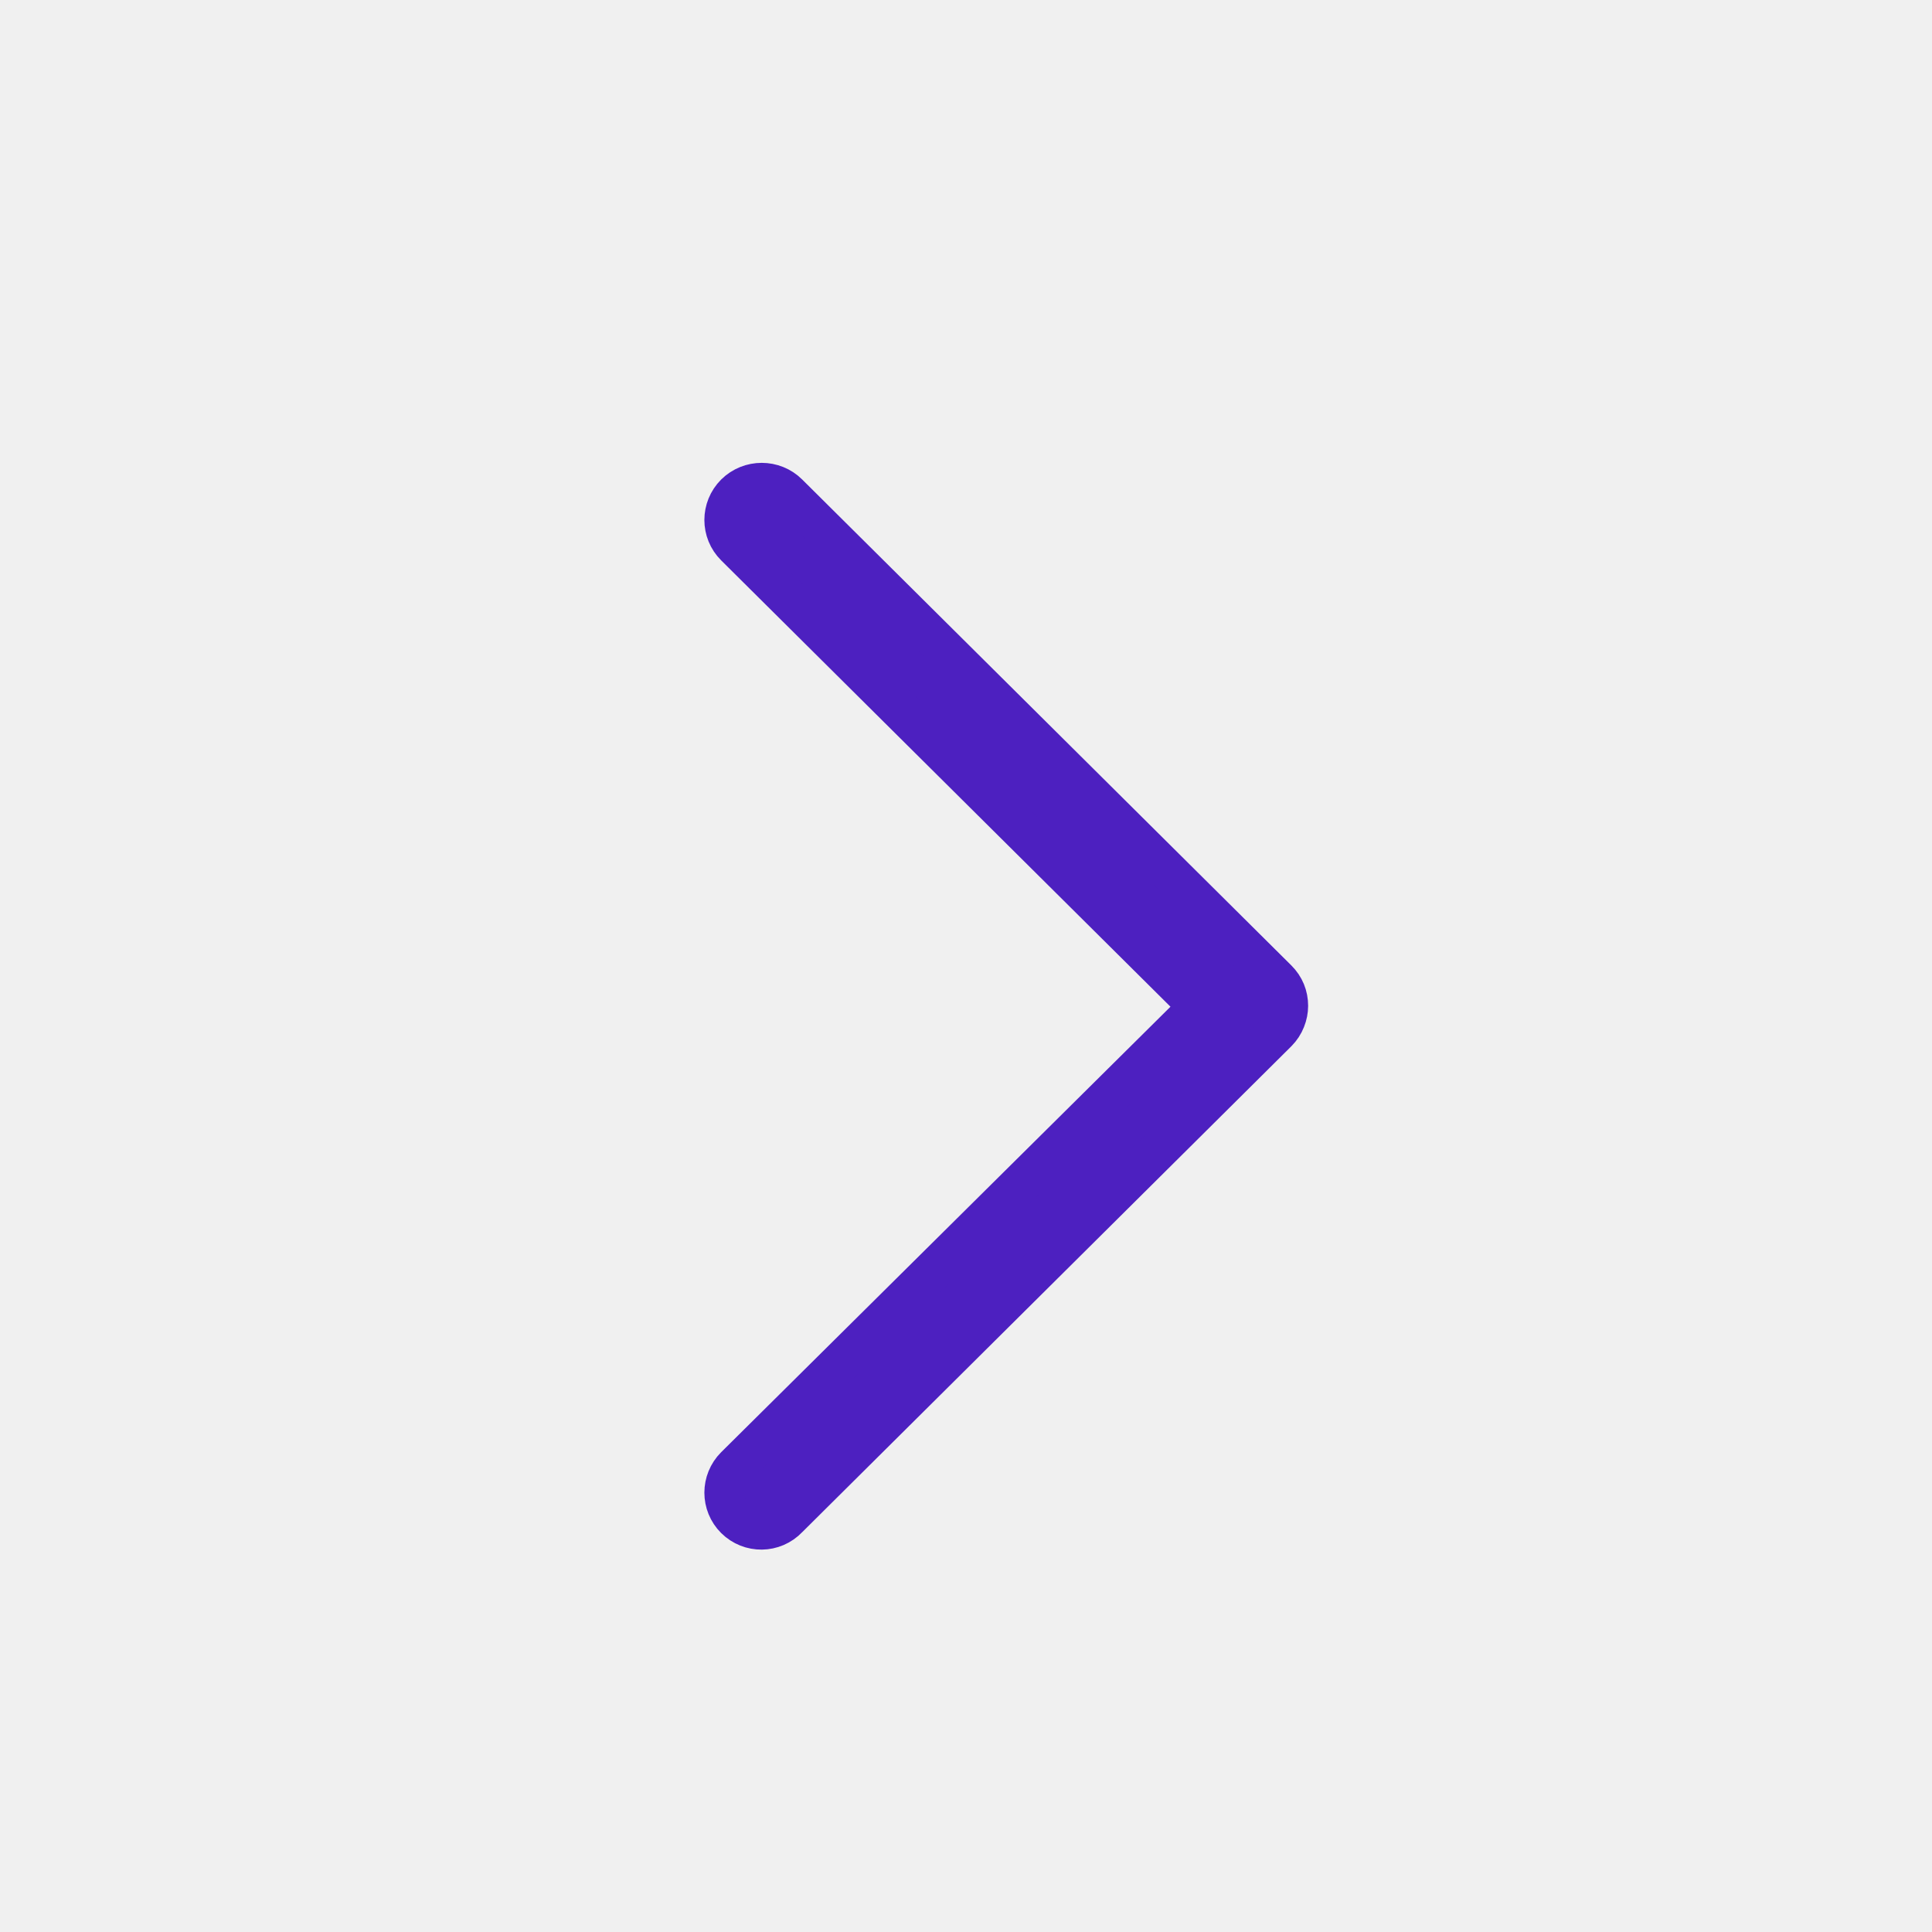
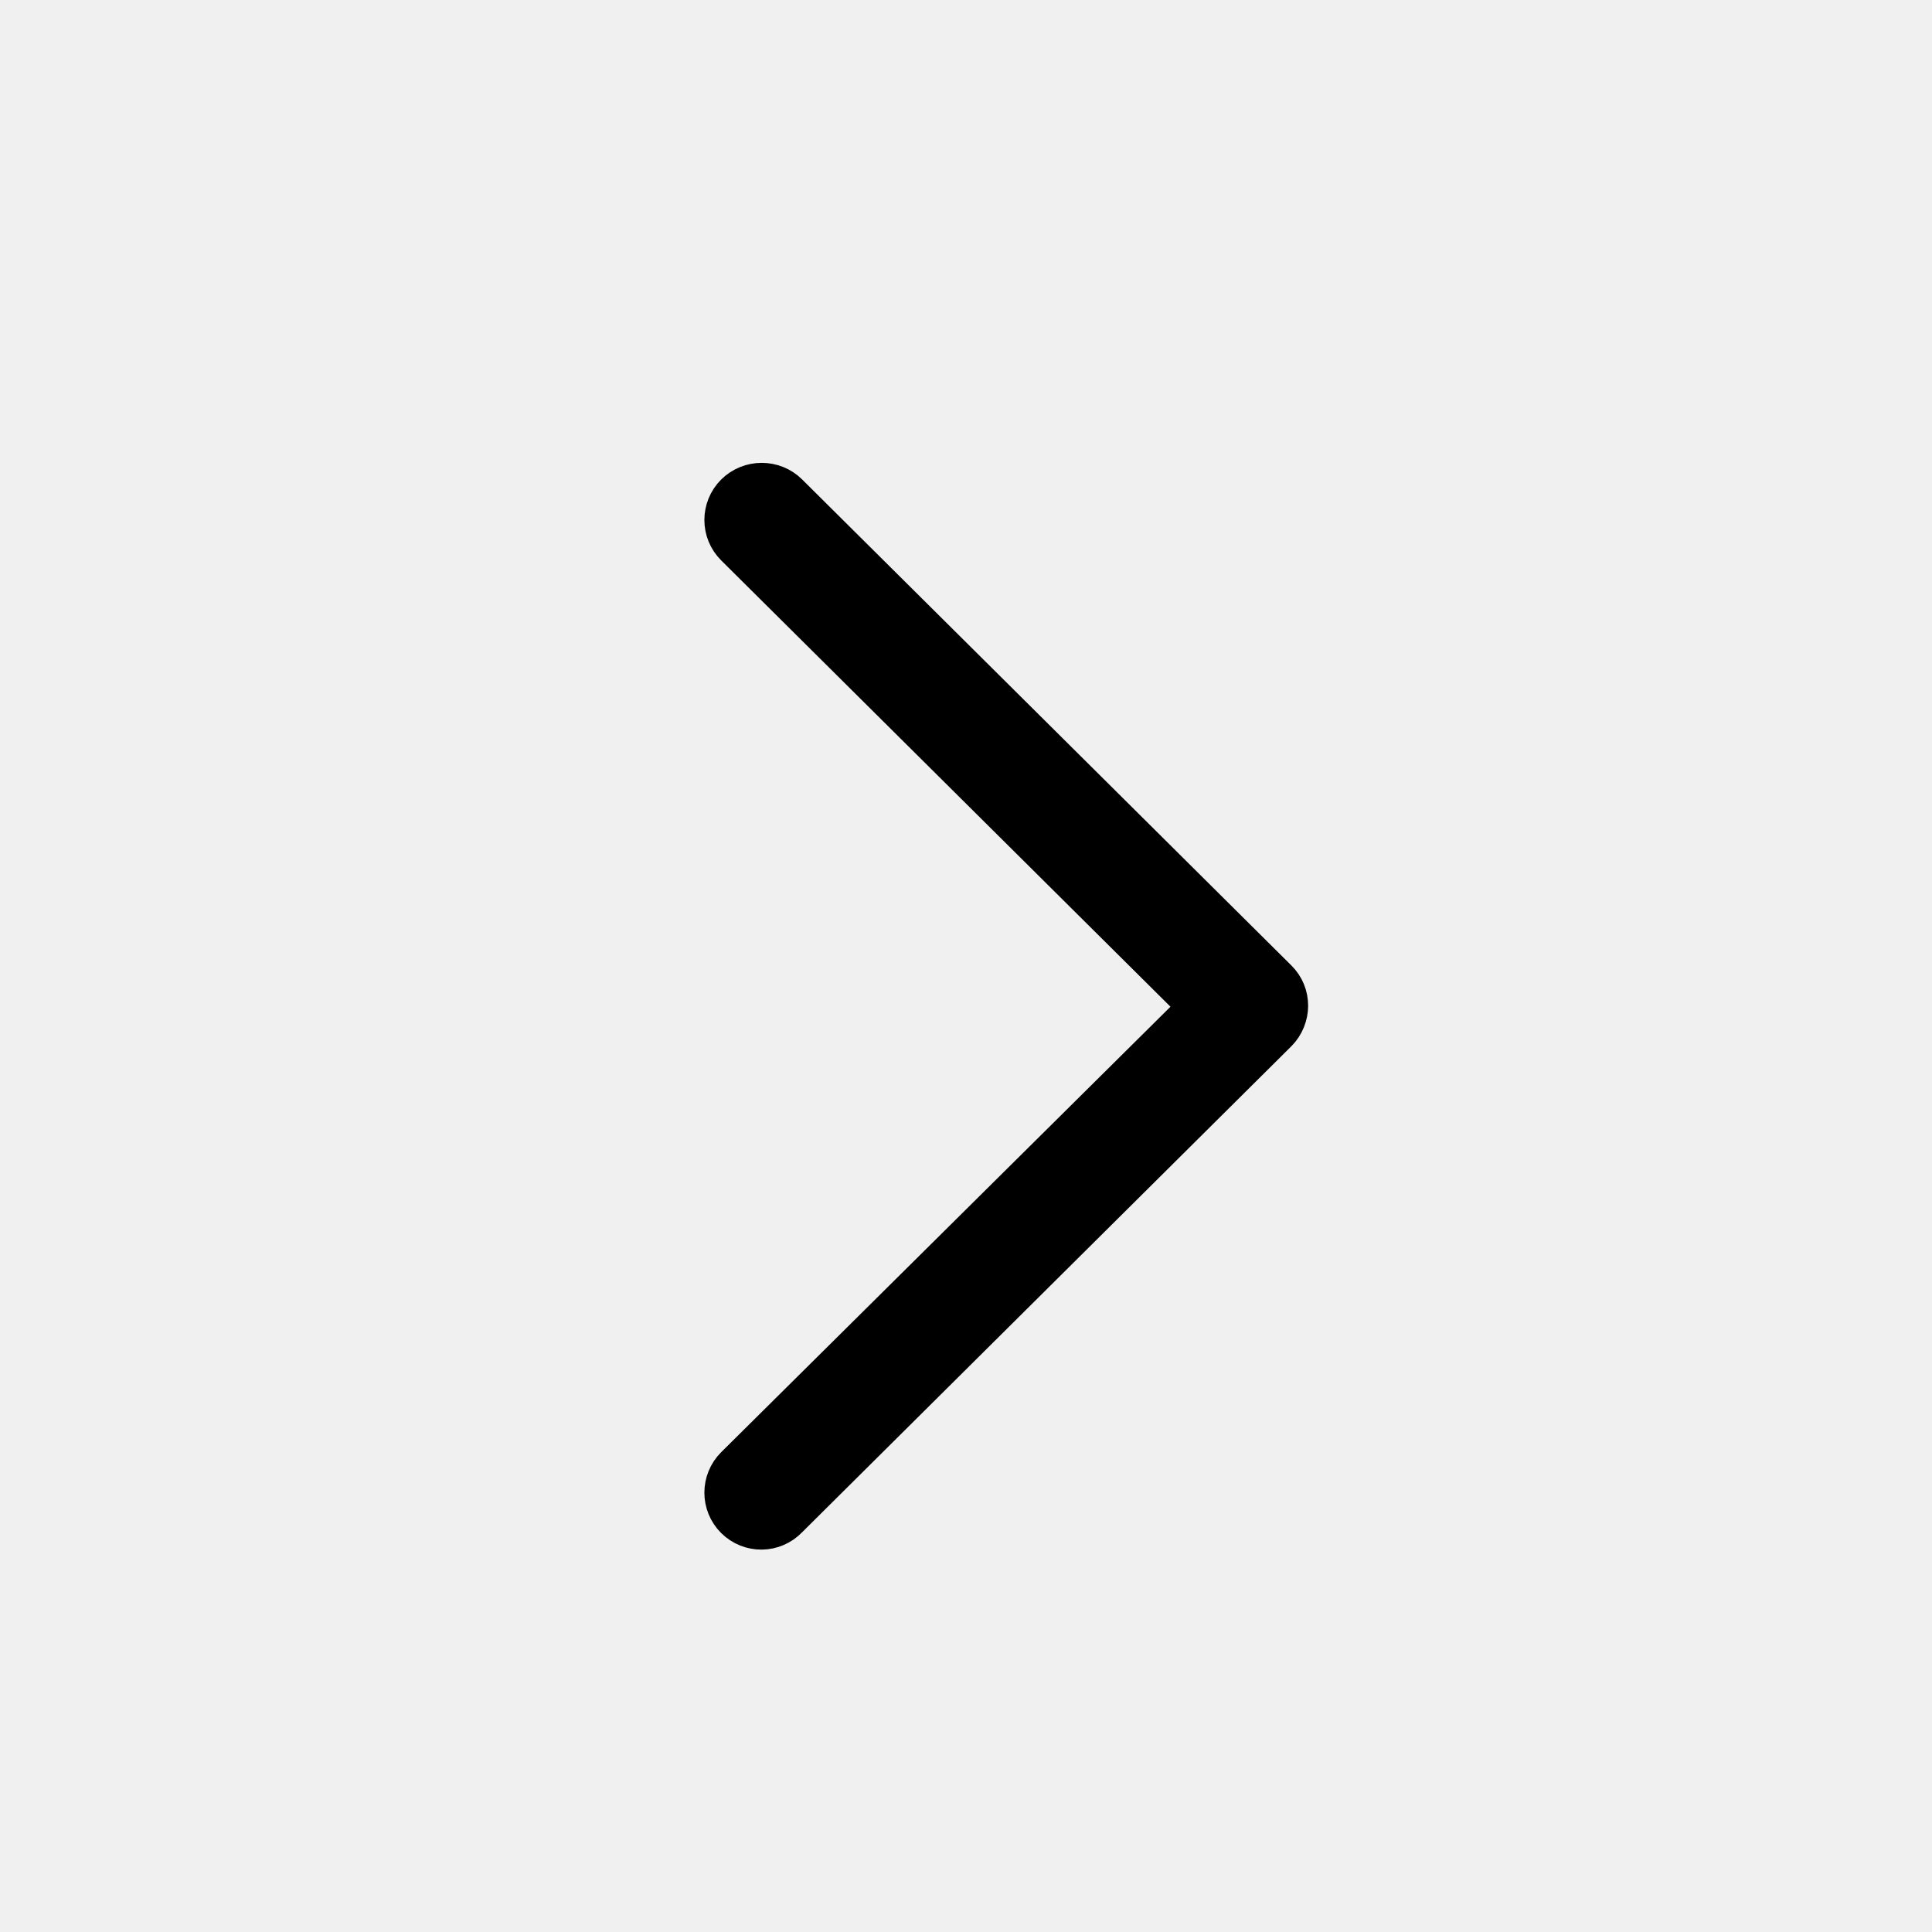
<svg xmlns="http://www.w3.org/2000/svg" width="24px" height="24px" viewBox="0 0 24 24" version="1.1">
  <g id="icon/arrow-right" stroke="none" stroke-width="1" fill="none" fill-rule="evenodd">
    <rect id="Rectangle" fill="#FFFFFF" opacity="0" x="0" y="0" width="24" height="24" />
-     <path d="M18.867,9.135 C18.688,8.955 18.397,8.955 18.217,9.135 L12.506,14.895 L6.784,9.135 C6.605,8.955 6.314,8.955 6.134,9.135 C5.955,9.316 5.955,9.609 6.134,9.789 L12.17,15.865 C12.26,15.955 12.372,16 12.495,16 C12.607,16 12.73,15.955 12.82,15.865 L18.856,9.789 C19.046,9.609 19.046,9.316 18.867,9.135 Z" id="Path-Copy-11" stroke="#4D20C0" stroke-width="0.5" fill="#4D20C0" transform="translate(12.5, 12.5) scale(-1, 1) rotate(90) translate(-12.5, -12.5) " />
+     <path d="M18.867,9.135 C18.688,8.955 18.397,8.955 18.217,9.135 L12.506,14.895 L6.784,9.135 C6.605,8.955 6.314,8.955 6.134,9.135 C5.955,9.316 5.955,9.609 6.134,9.789 L12.17,15.865 C12.26,15.955 12.372,16 12.495,16 C12.607,16 12.73,15.955 12.82,15.865 L18.856,9.789 C19.046,9.609 19.046,9.316 18.867,9.135 Z" id="Path-Copy-11" stroke="currentColor" stroke-width="0.5" fill="currentColor" transform="translate(12.5, 12.5) scale(-1, 1) rotate(90) translate(-12.5, -12.5) " />
  </g>
</svg>
